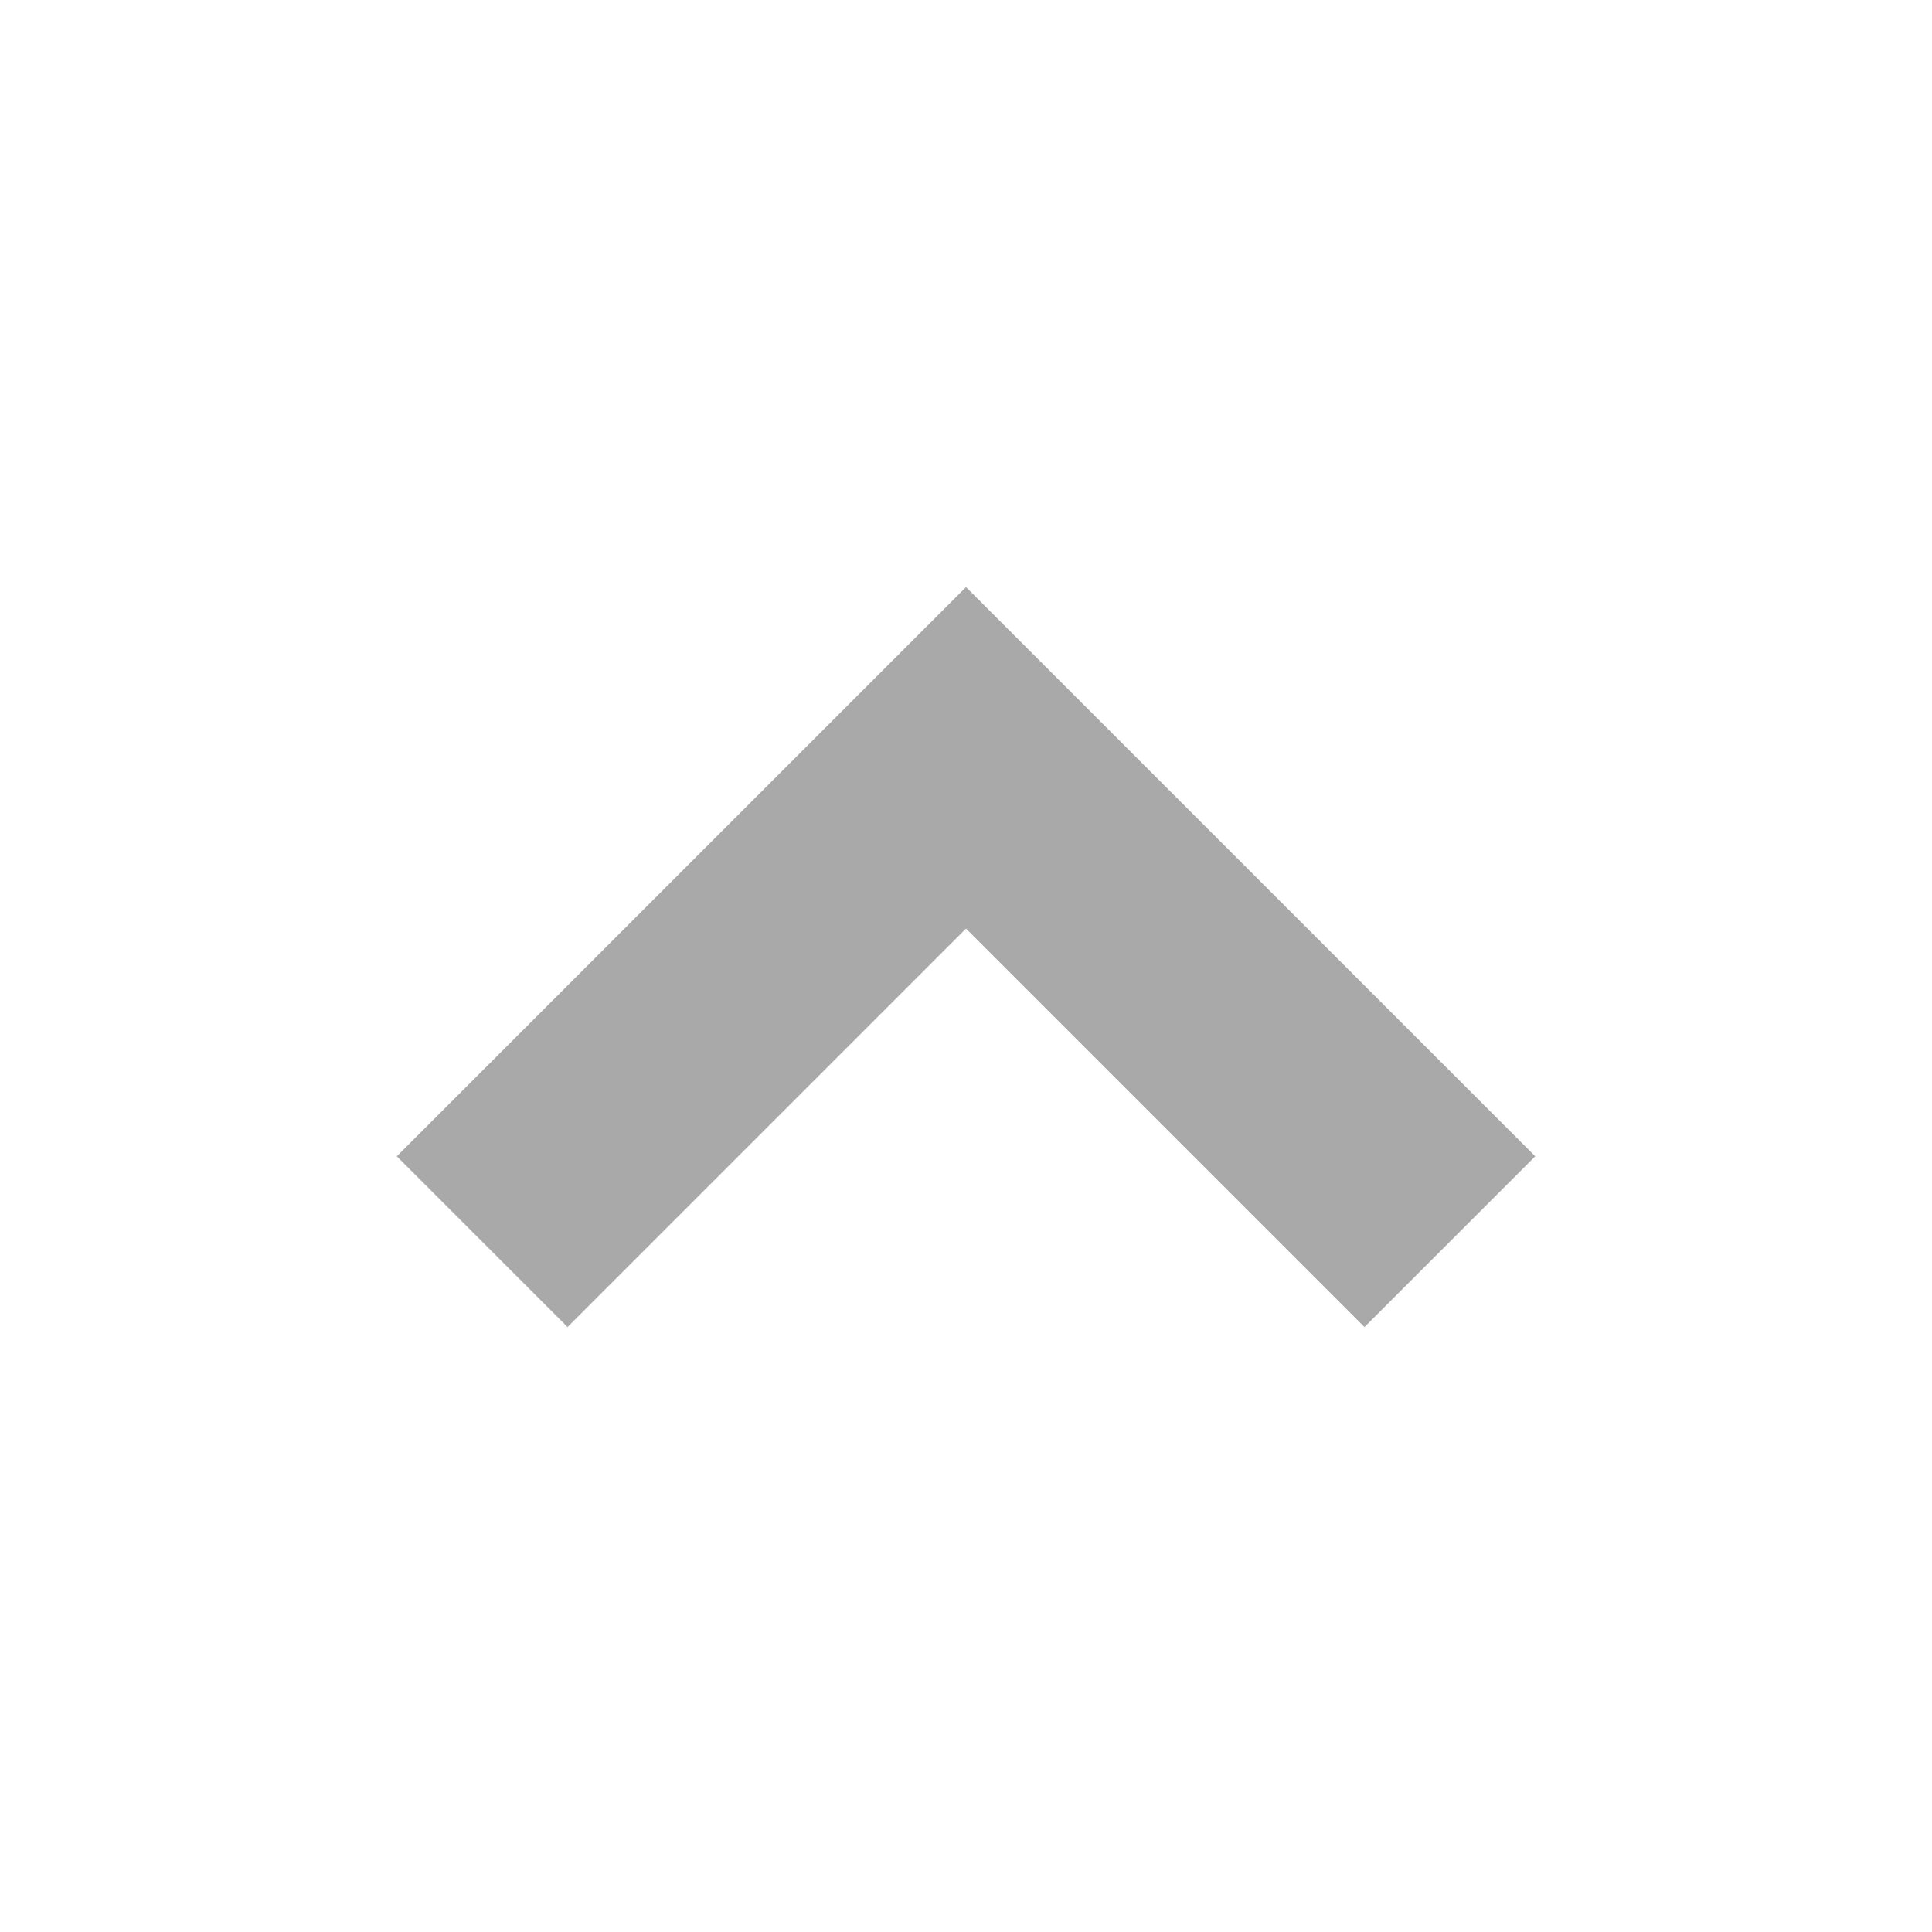
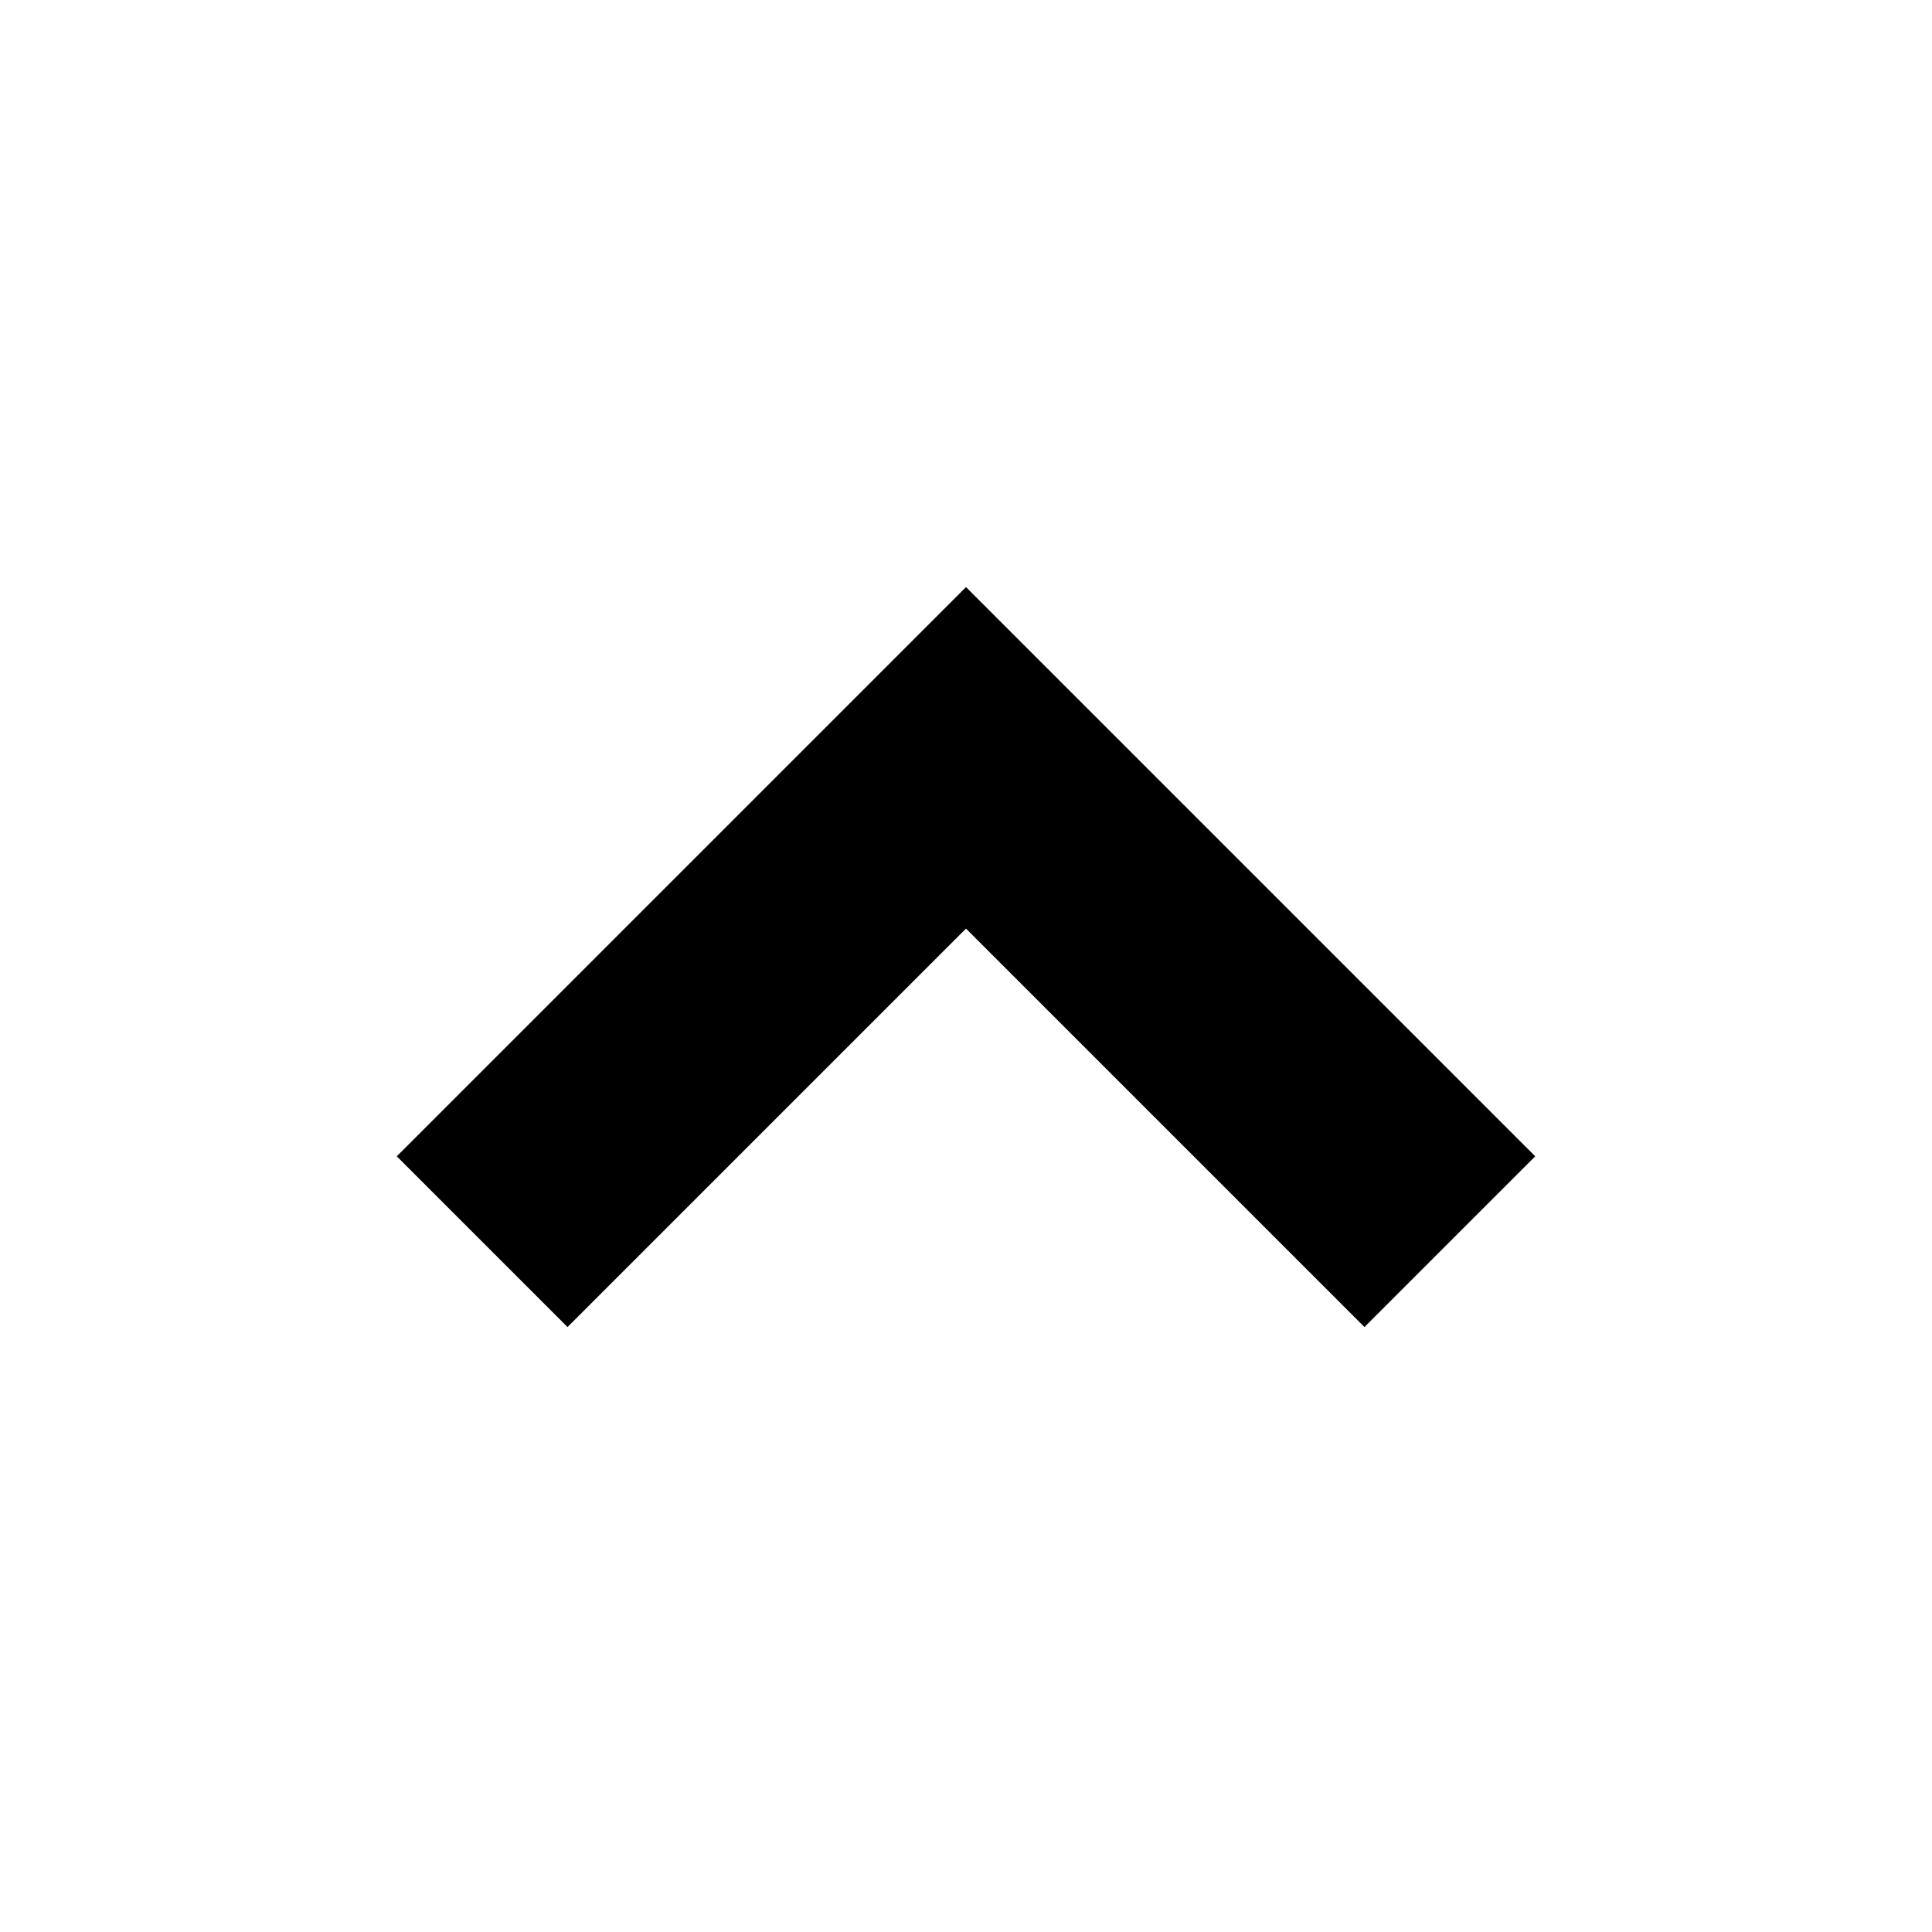
<svg xmlns="http://www.w3.org/2000/svg" viewBox="0 0 24 24">
  <g>
    <path fill="none" d="M0 0h24v24H0z" />
-     <path fill="darkgray" stroke="darkgray" d="M12 10.828l-4.95 4.95-1.414-1.414L12 8l6.364 6.364-1.414 1.414z" />
+     <path fill="currentColor" stroke="currentColor" d="M12 10.828l-4.95 4.95-1.414-1.414L12 8l6.364 6.364-1.414 1.414z" />
  </g>
</svg>
